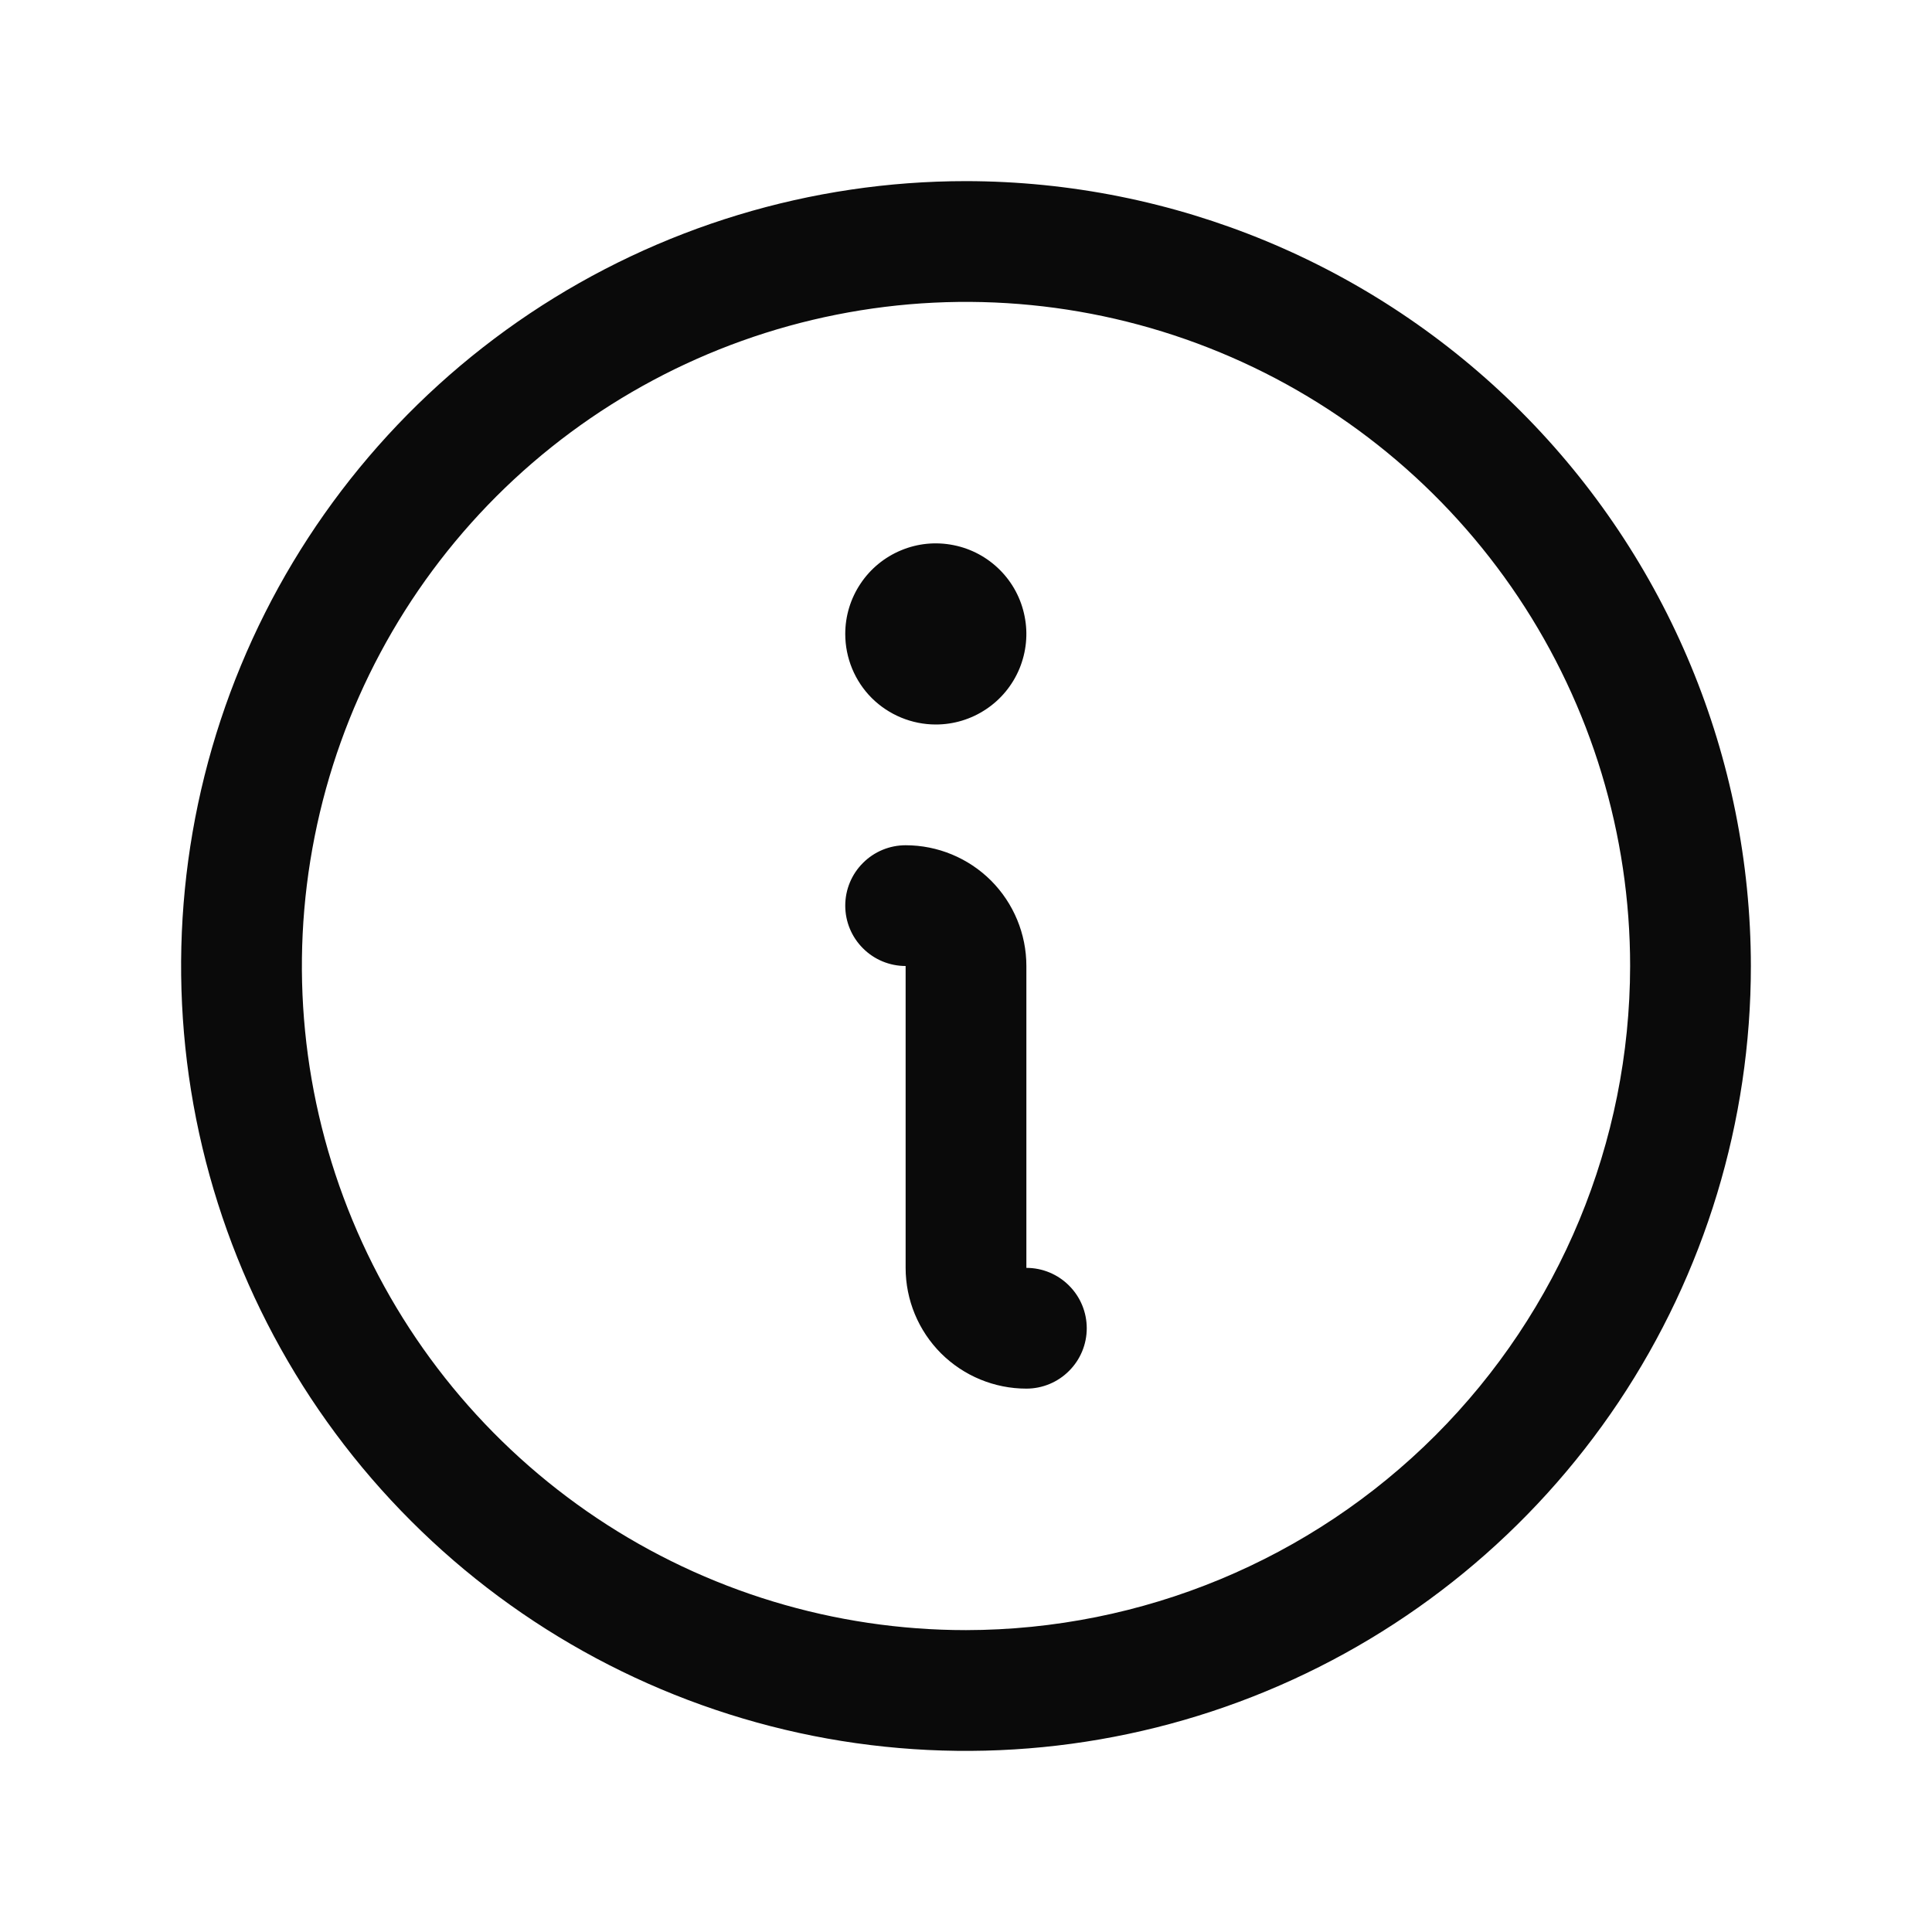
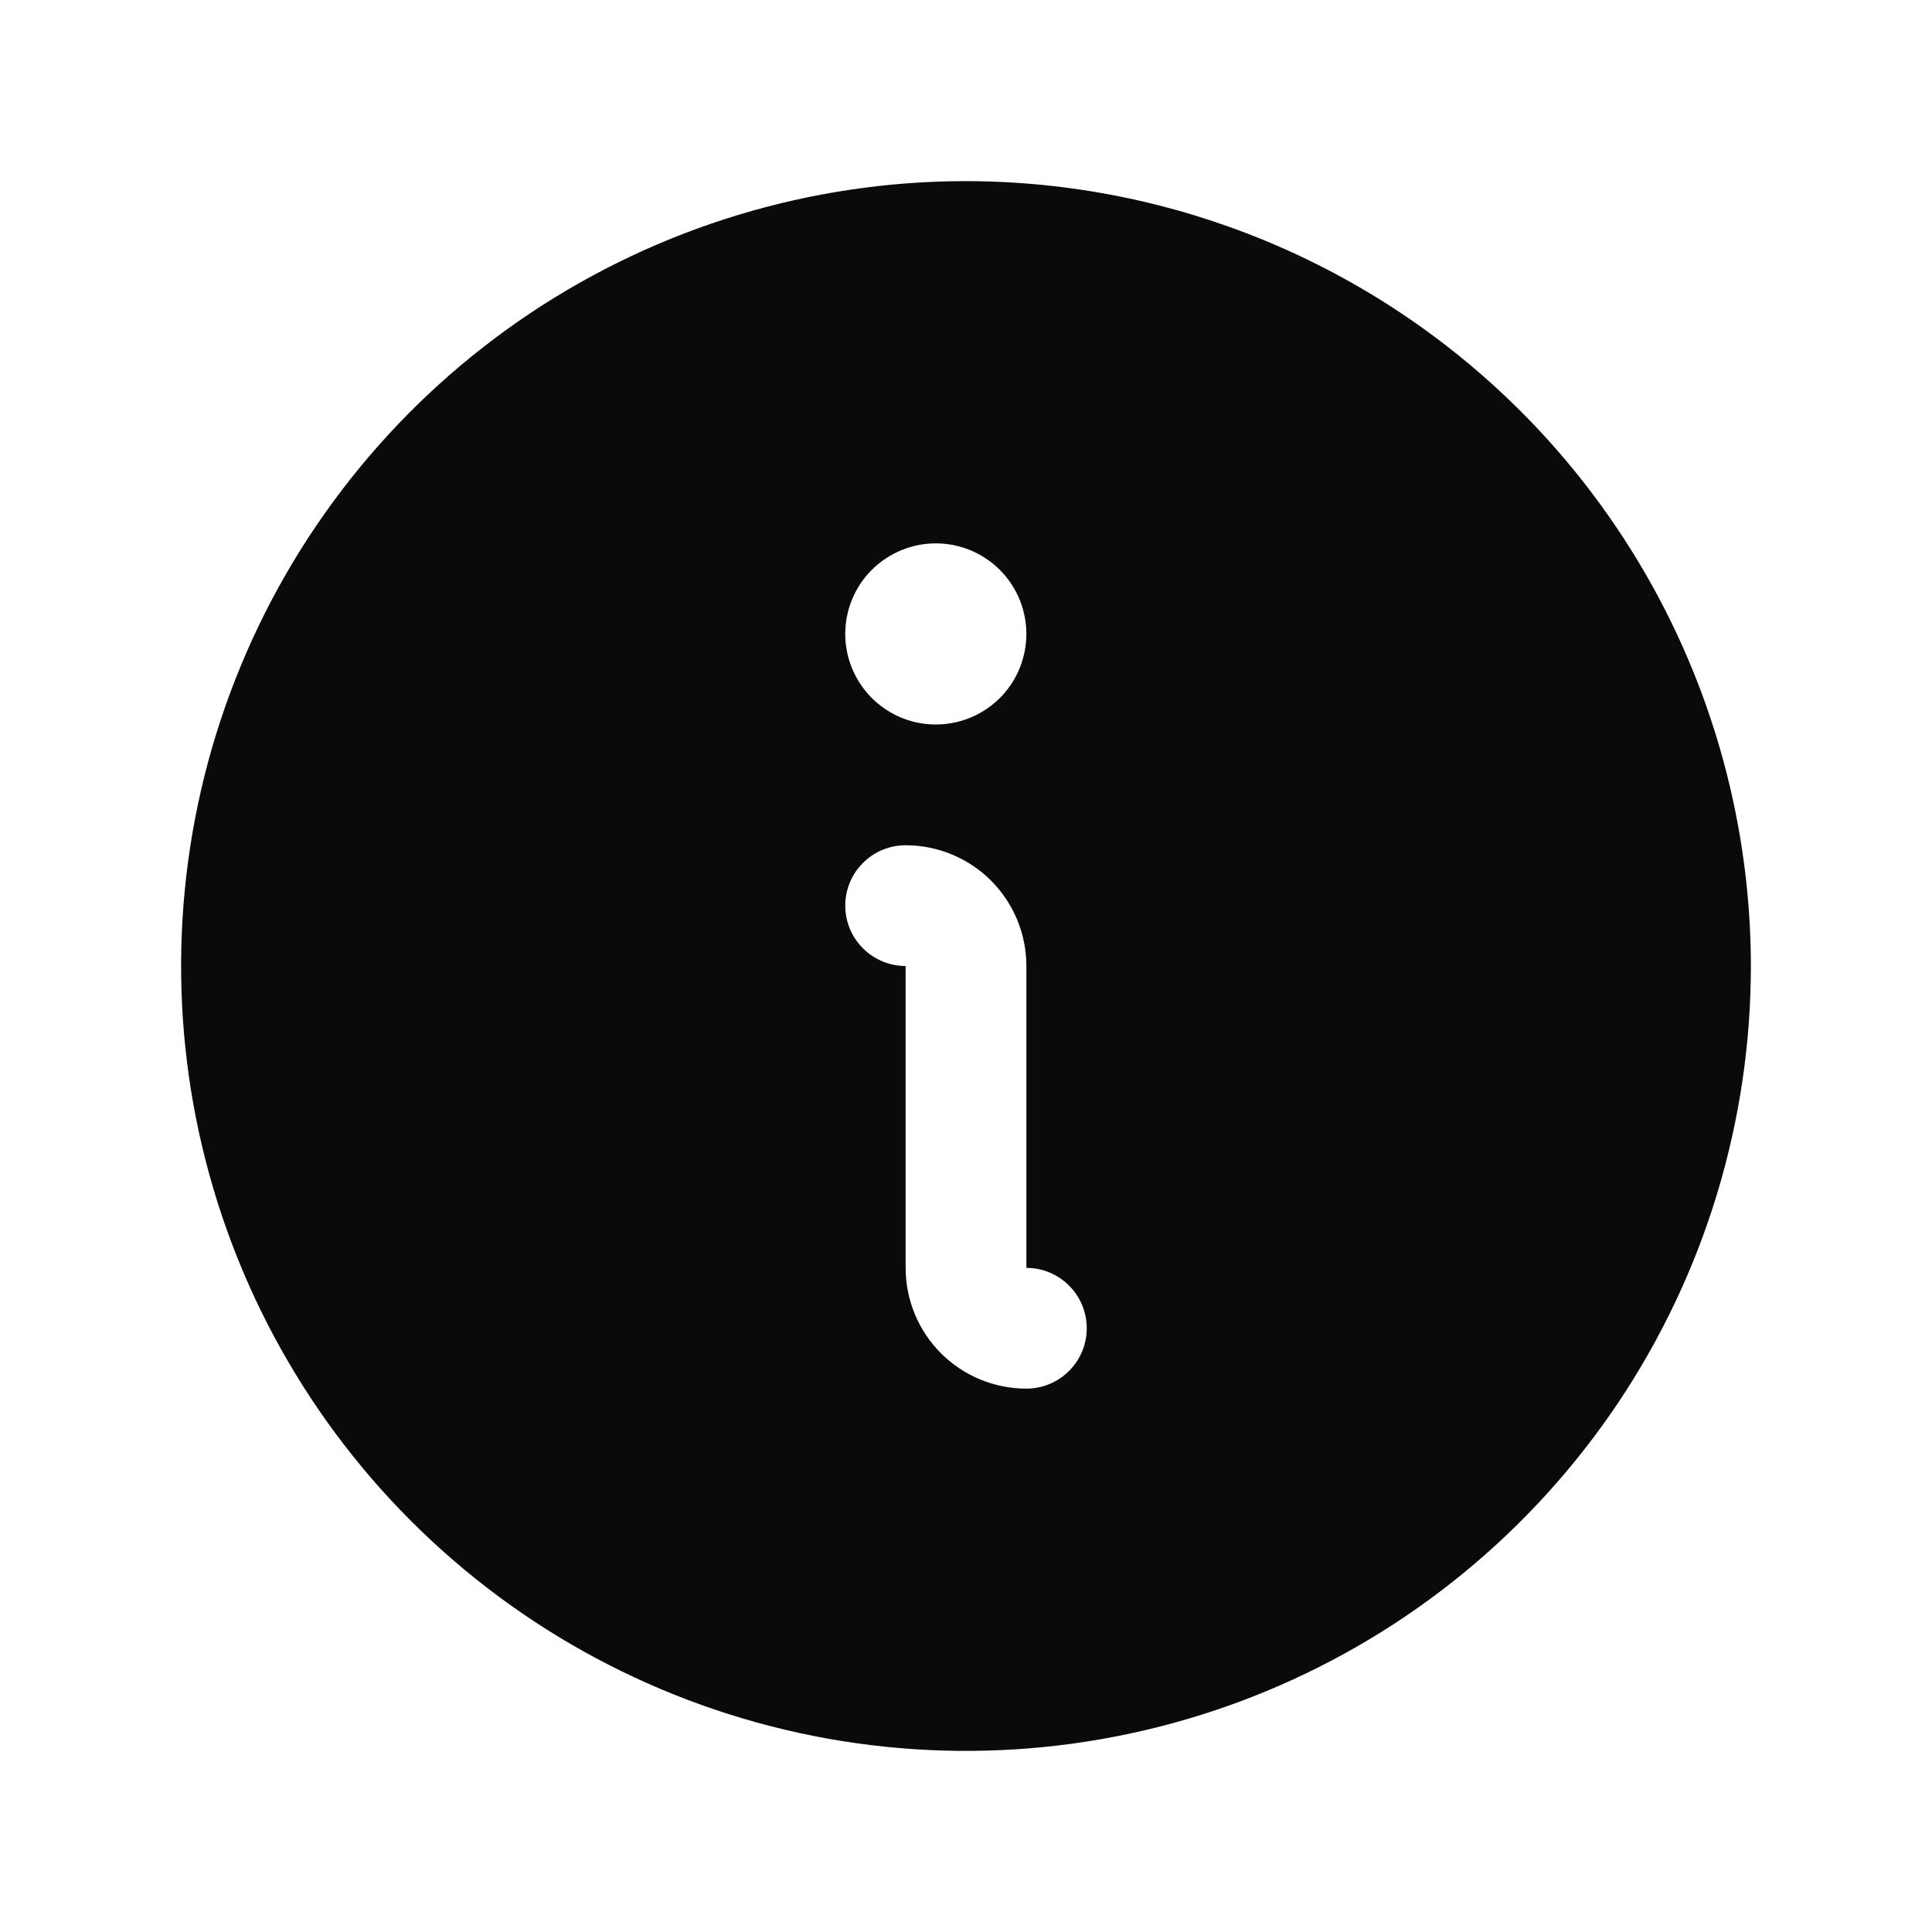
<svg xmlns="http://www.w3.org/2000/svg" width="24" height="24" viewBox="0 0 24 24" fill="none">
-   <path d="M12 2.25C10.072 2.25 8.187 2.822 6.583 3.893C4.98 4.965 3.73 6.487 2.992 8.269C2.254 10.05 2.061 12.011 2.437 13.902C2.814 15.793 3.742 17.531 5.106 18.894C6.469 20.258 8.207 21.186 10.098 21.563C11.989 21.939 13.95 21.746 15.731 21.008C17.513 20.27 19.035 19.02 20.107 17.417C21.178 15.813 21.75 13.928 21.75 12C21.747 9.415 20.719 6.937 18.891 5.109C17.063 3.281 14.585 2.253 12 2.25ZM12 20.25C10.368 20.25 8.773 19.766 7.417 18.86C6.06 17.953 5.002 16.665 4.378 15.157C3.754 13.65 3.59 11.991 3.909 10.39C4.227 8.79 5.013 7.32 6.166 6.166C7.32 5.013 8.79 4.227 10.39 3.909C11.991 3.59 13.65 3.754 15.157 4.378C16.665 5.002 17.953 6.06 18.86 7.417C19.766 8.773 20.25 10.368 20.25 12C20.247 14.187 19.378 16.284 17.831 17.831C16.284 19.378 14.187 20.247 12 20.25ZM13.5 16.5C13.5 16.699 13.421 16.89 13.28 17.03C13.14 17.171 12.949 17.25 12.75 17.25C12.352 17.25 11.971 17.092 11.689 16.811C11.408 16.529 11.25 16.148 11.25 15.75V12C11.051 12 10.86 11.921 10.72 11.78C10.579 11.64 10.5 11.449 10.5 11.25C10.5 11.051 10.579 10.86 10.72 10.72C10.86 10.579 11.051 10.5 11.25 10.5C11.648 10.5 12.029 10.658 12.311 10.939C12.592 11.221 12.75 11.602 12.75 12V15.75C12.949 15.75 13.14 15.829 13.28 15.97C13.421 16.11 13.5 16.301 13.5 16.5ZM10.5 7.875C10.5 7.652 10.566 7.435 10.69 7.25C10.813 7.065 10.989 6.921 11.194 6.836C11.4 6.75 11.626 6.728 11.845 6.772C12.063 6.815 12.263 6.922 12.421 7.08C12.578 7.237 12.685 7.437 12.728 7.656C12.772 7.874 12.749 8.1 12.664 8.306C12.579 8.511 12.435 8.687 12.25 8.81C12.065 8.934 11.848 9 11.625 9C11.327 9 11.04 8.881 10.829 8.671C10.618 8.46 10.5 8.173 10.5 7.875Z" fill="#0A0A0A" />
+   <path d="M12 2.25C10.072 2.25 8.187 2.822 6.583 3.893C4.98 4.965 3.73 6.487 2.992 8.269C2.254 10.05 2.061 12.011 2.437 13.902C2.814 15.793 3.742 17.531 5.106 18.894C6.469 20.258 8.207 21.186 10.098 21.563C11.989 21.939 13.95 21.746 15.731 21.008C17.513 20.27 19.035 19.02 20.107 17.417C21.178 15.813 21.75 13.928 21.75 12C21.747 9.415 20.719 6.937 18.891 5.109C17.063 3.281 14.585 2.253 12 2.25ZM11.625 6.75C11.848 6.75 12.065 6.816 12.25 6.94C12.435 7.063 12.579 7.239 12.664 7.444C12.749 7.65 12.772 7.876 12.728 8.094C12.685 8.313 12.578 8.513 12.421 8.671C12.263 8.828 12.063 8.935 11.845 8.978C11.626 9.022 11.4 9 11.194 8.914C10.989 8.829 10.813 8.685 10.69 8.5C10.566 8.315 10.5 8.098 10.5 7.875C10.5 7.577 10.618 7.29 10.829 7.08C11.04 6.869 11.327 6.75 11.625 6.75ZM12.75 17.25C12.352 17.25 11.971 17.092 11.689 16.811C11.408 16.529 11.25 16.148 11.25 15.75V12C11.051 12 10.86 11.921 10.72 11.78C10.579 11.64 10.5 11.449 10.5 11.25C10.5 11.051 10.579 10.86 10.72 10.72C10.86 10.579 11.051 10.5 11.25 10.5C11.648 10.5 12.029 10.658 12.311 10.939C12.592 11.221 12.75 11.602 12.75 12V15.75C12.949 15.75 13.14 15.829 13.28 15.97C13.421 16.11 13.5 16.301 13.5 16.5C13.5 16.699 13.421 16.89 13.28 17.03C13.14 17.171 12.949 17.25 12.75 17.25Z" fill="#0A0A0A" />
</svg>
